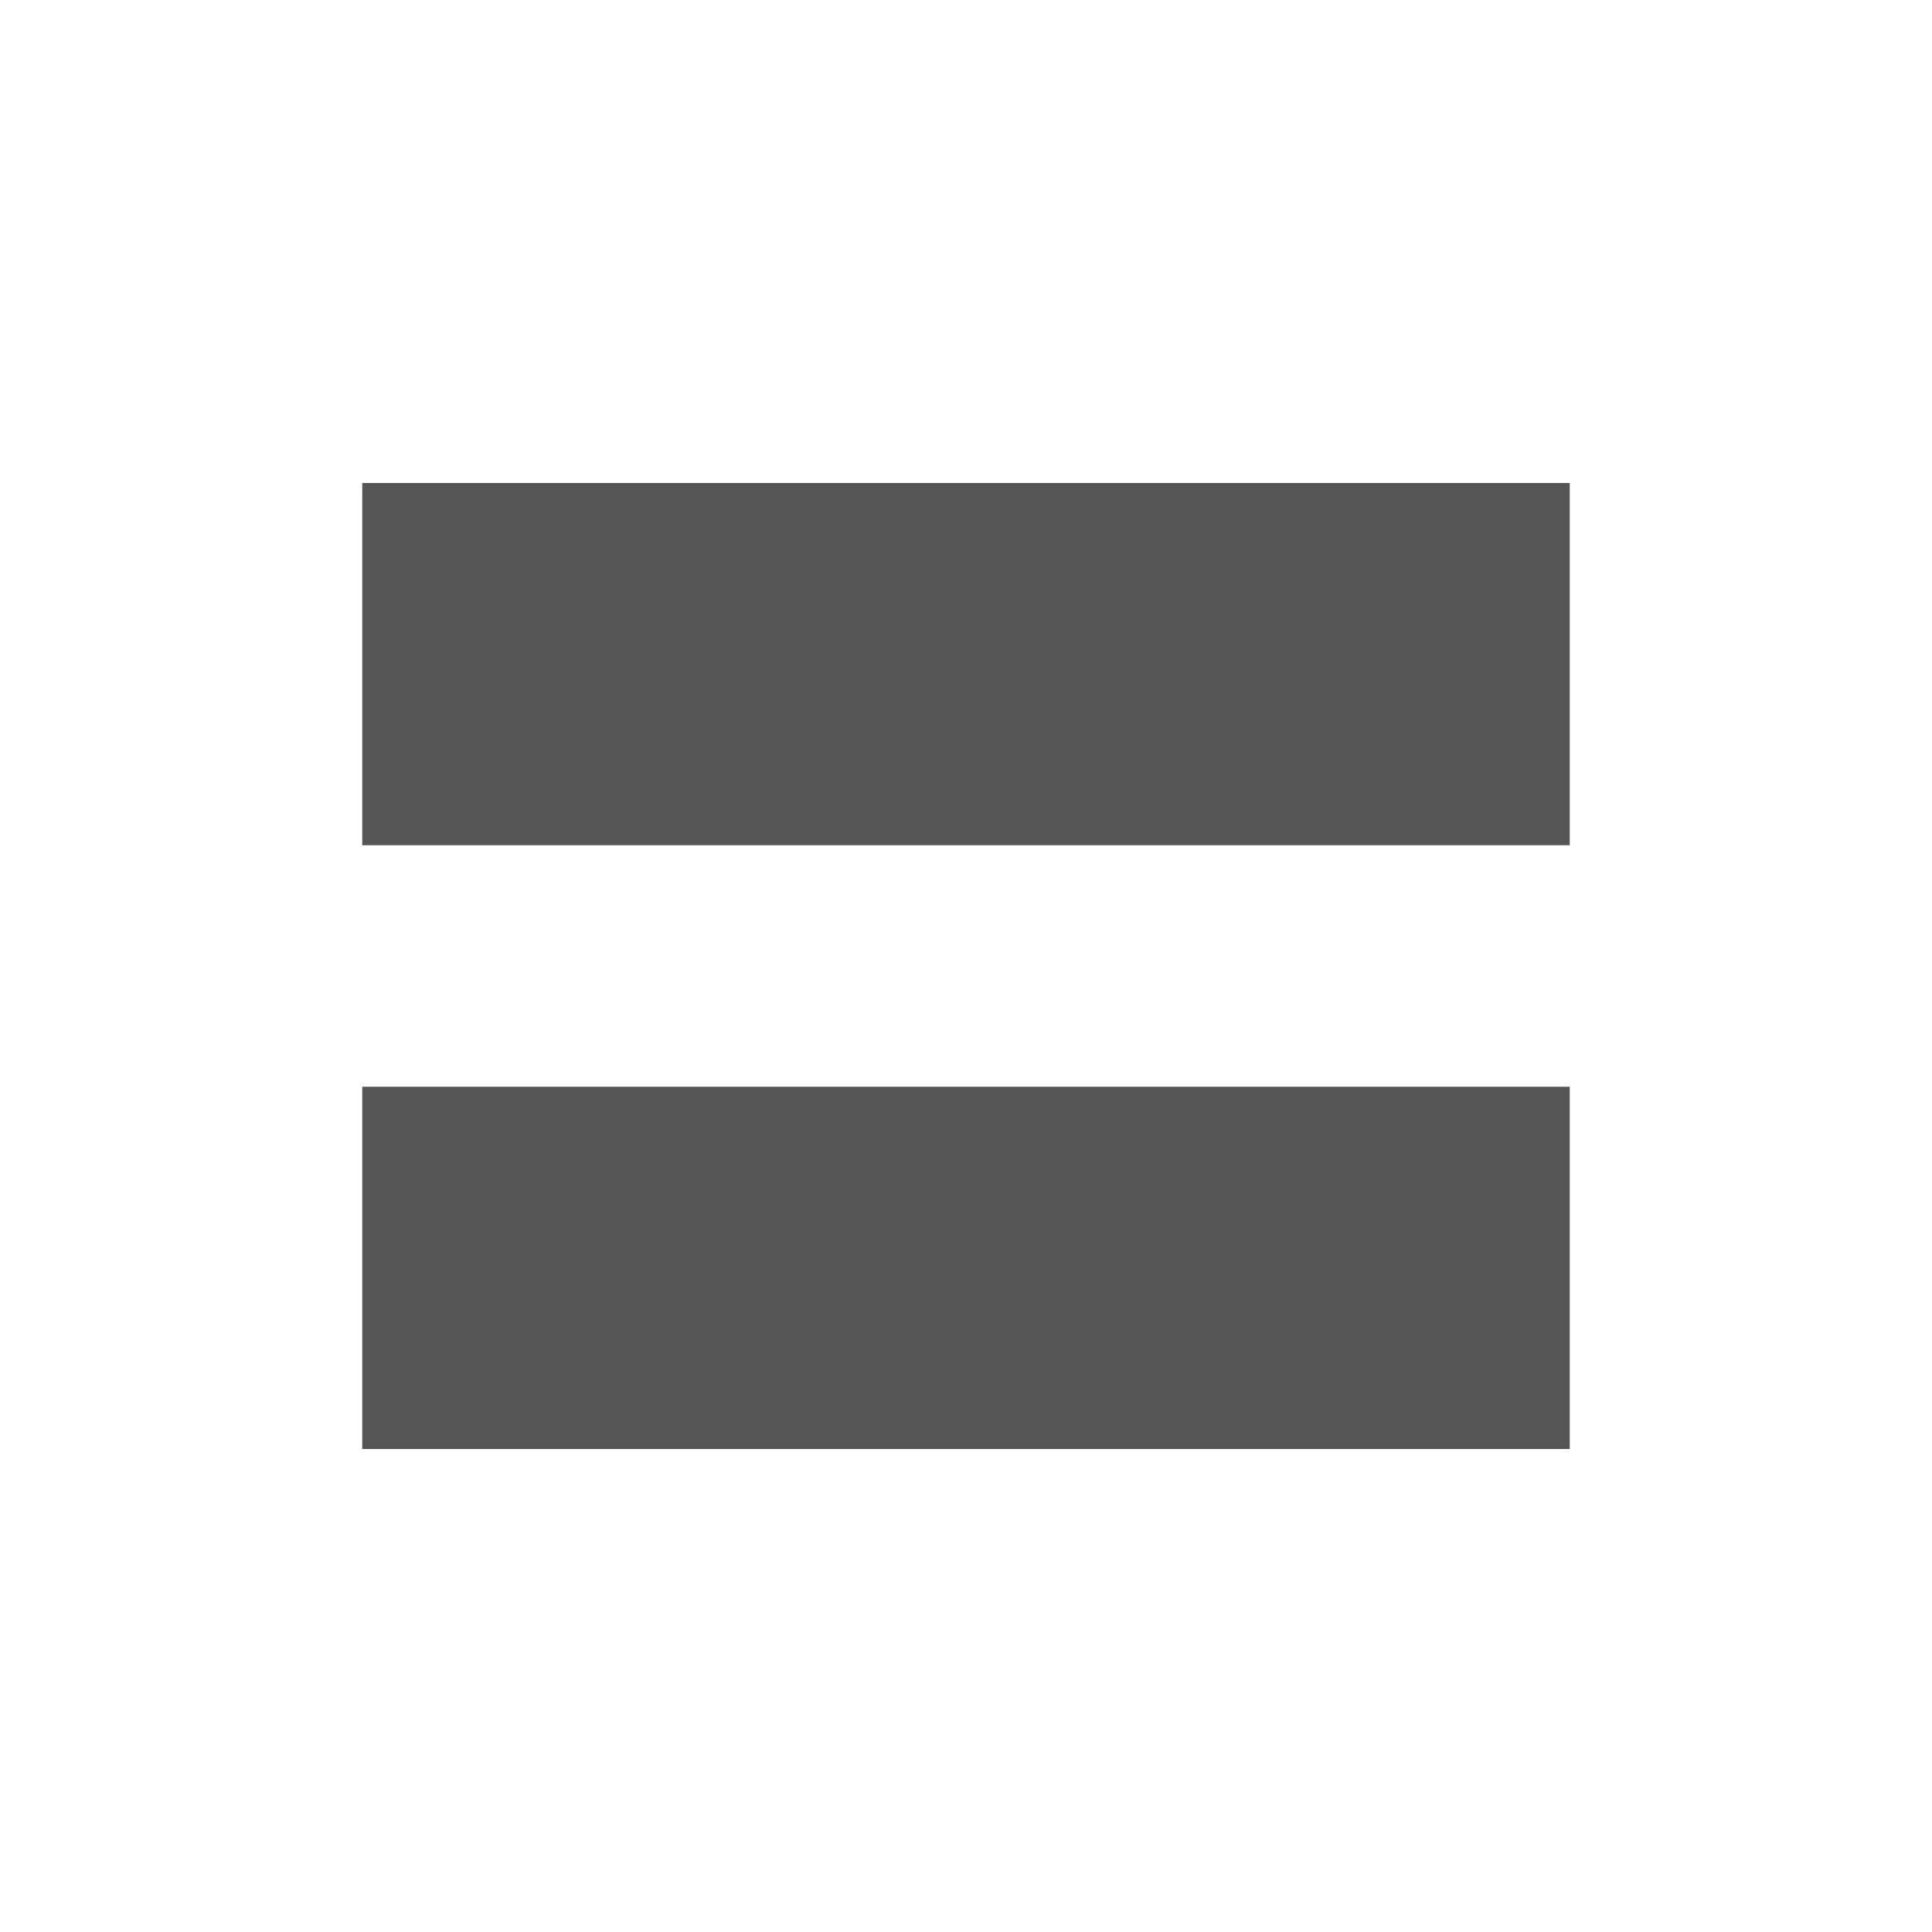
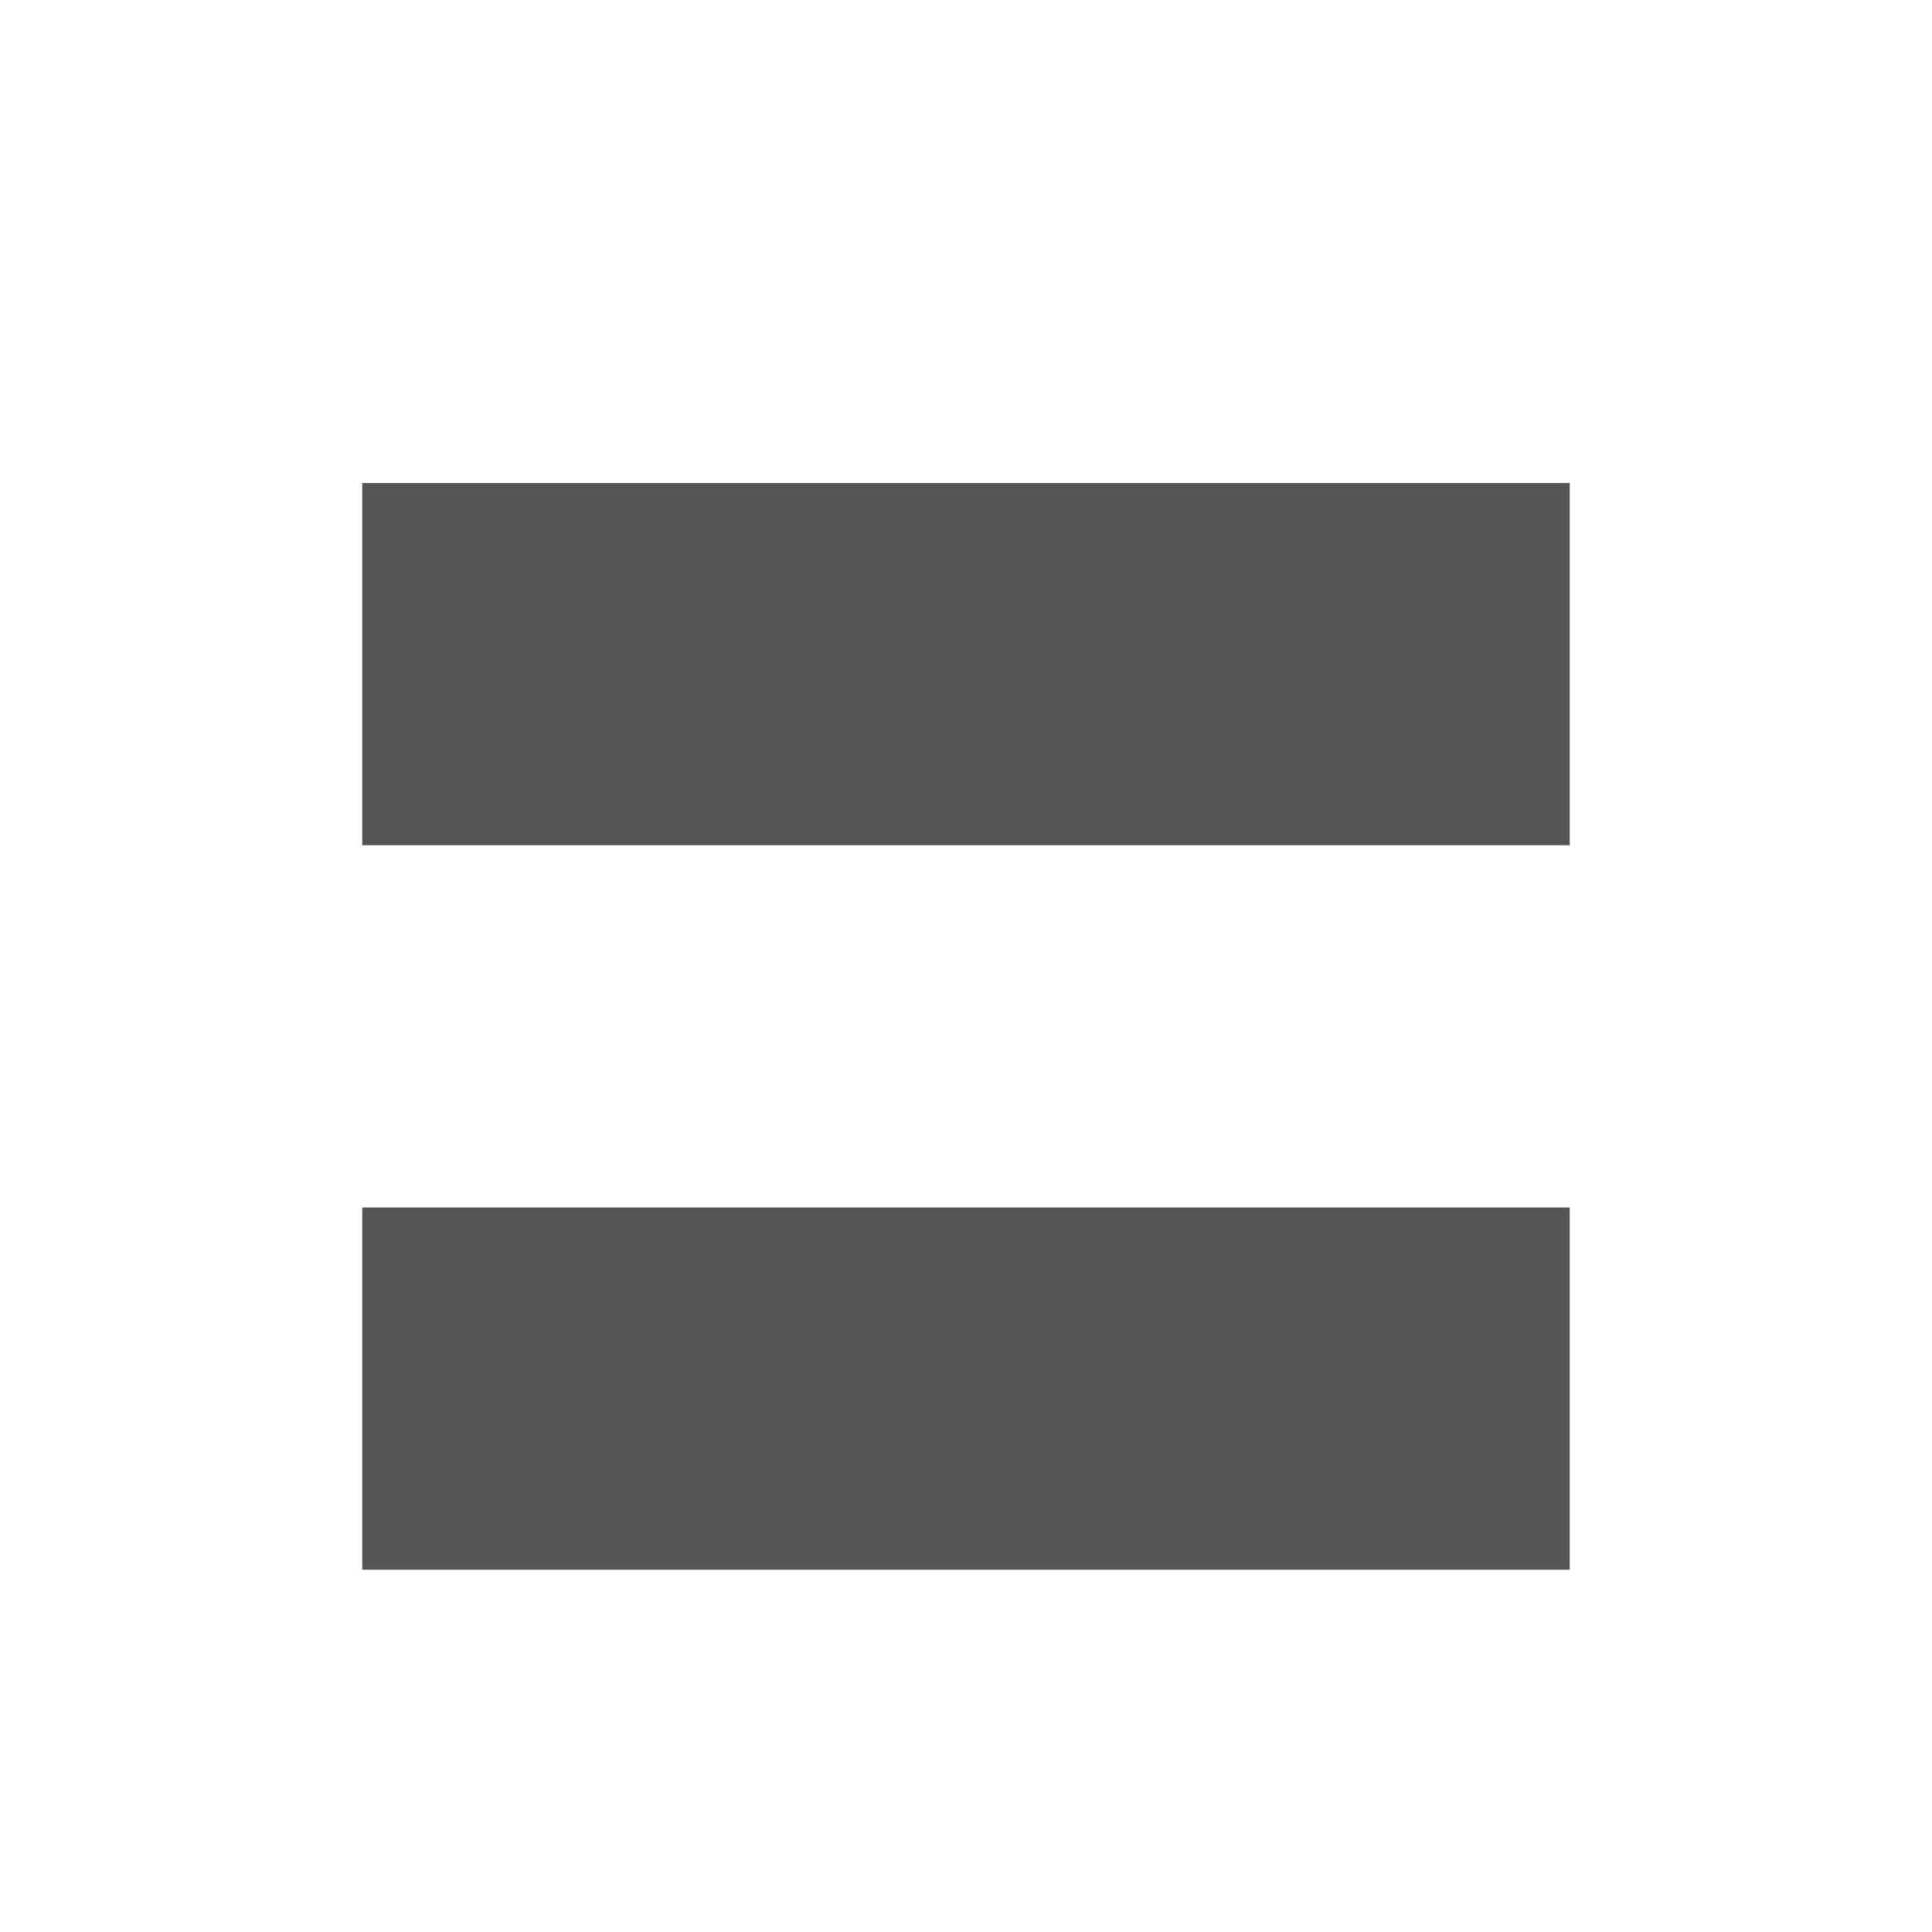
- <svg xmlns="http://www.w3.org/2000/svg" id="svg7384" height="16" width="16" version="1.1">
-   <defs id="defs11" />
-   <rect x="3" y="4" width="10" height="3" style="color:#555555;fill:#555555" id="rect7356" />
-   <rect x="3" y="9" width="10" height="3" style="color:#555555;fill:#555555" id="rect7360" />
+ <svg xmlns="http://www.w3.org/2000/svg" version="1.1" width="16" height="16">
+   <rect x="3" y="4" width="10" height="3" style="fill:#555555" />
+   <rect x="3" y="10" width="10" height="3" style="fill:#555555" />
</svg>
